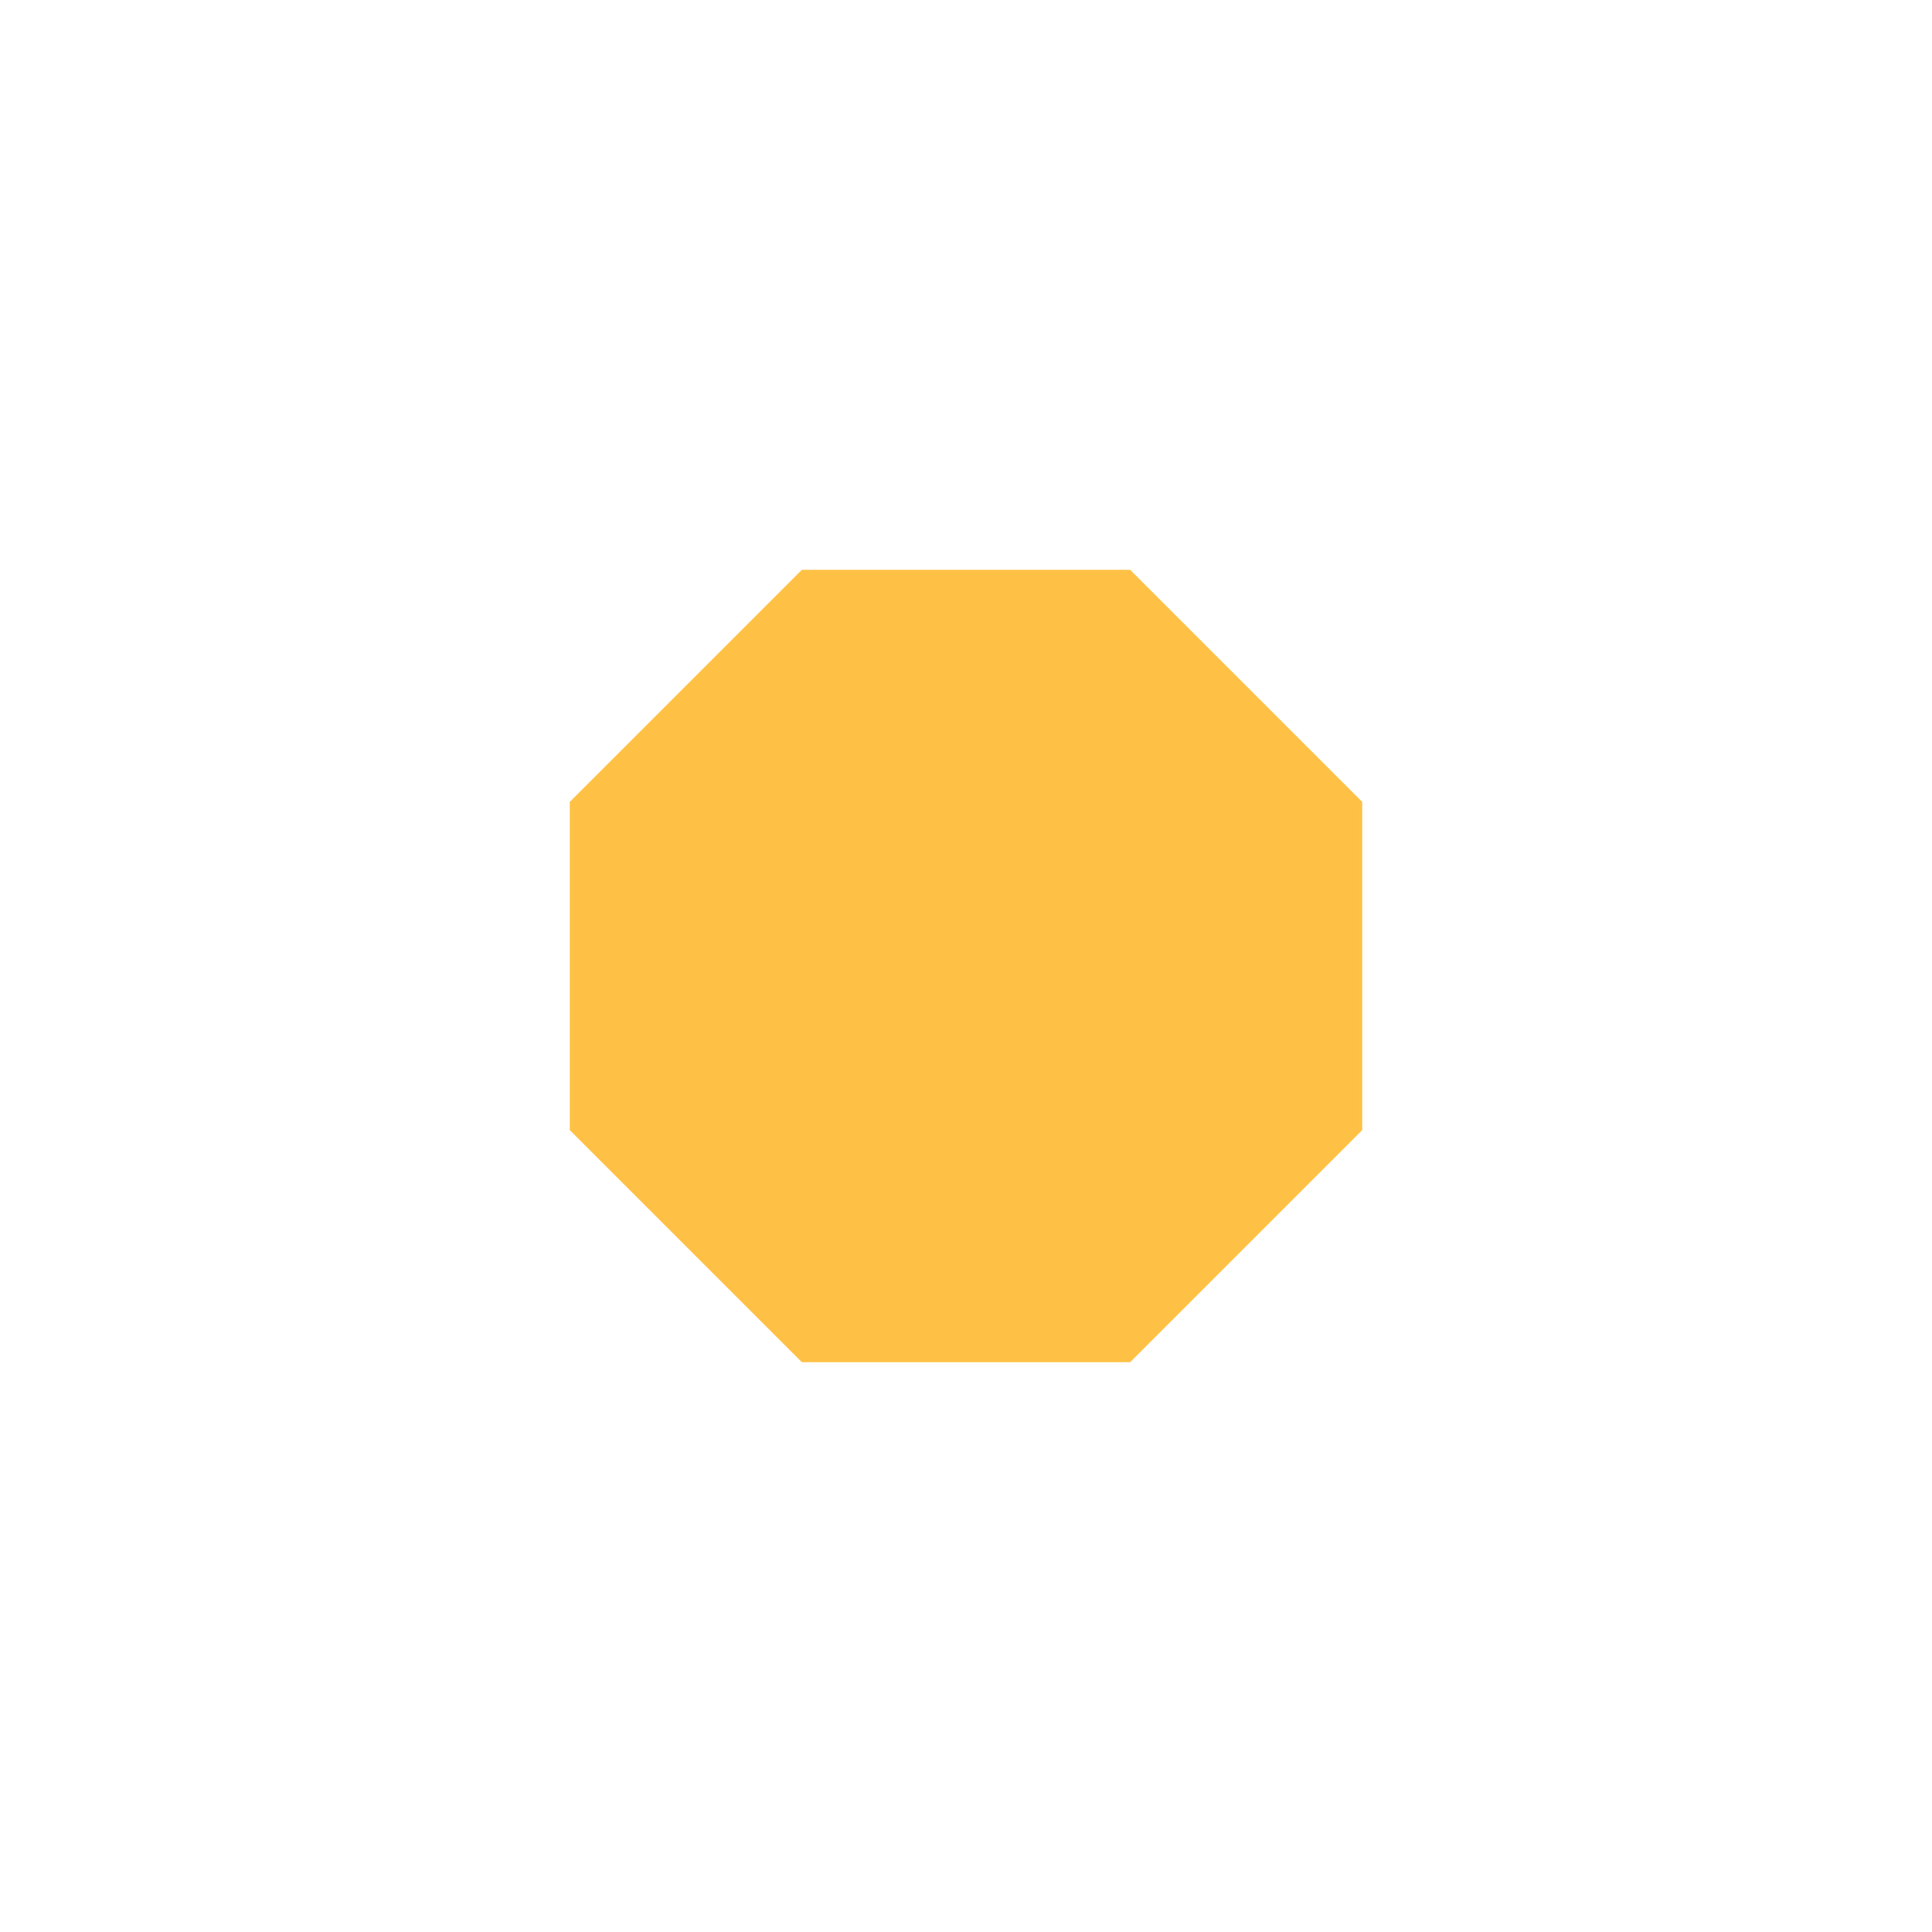
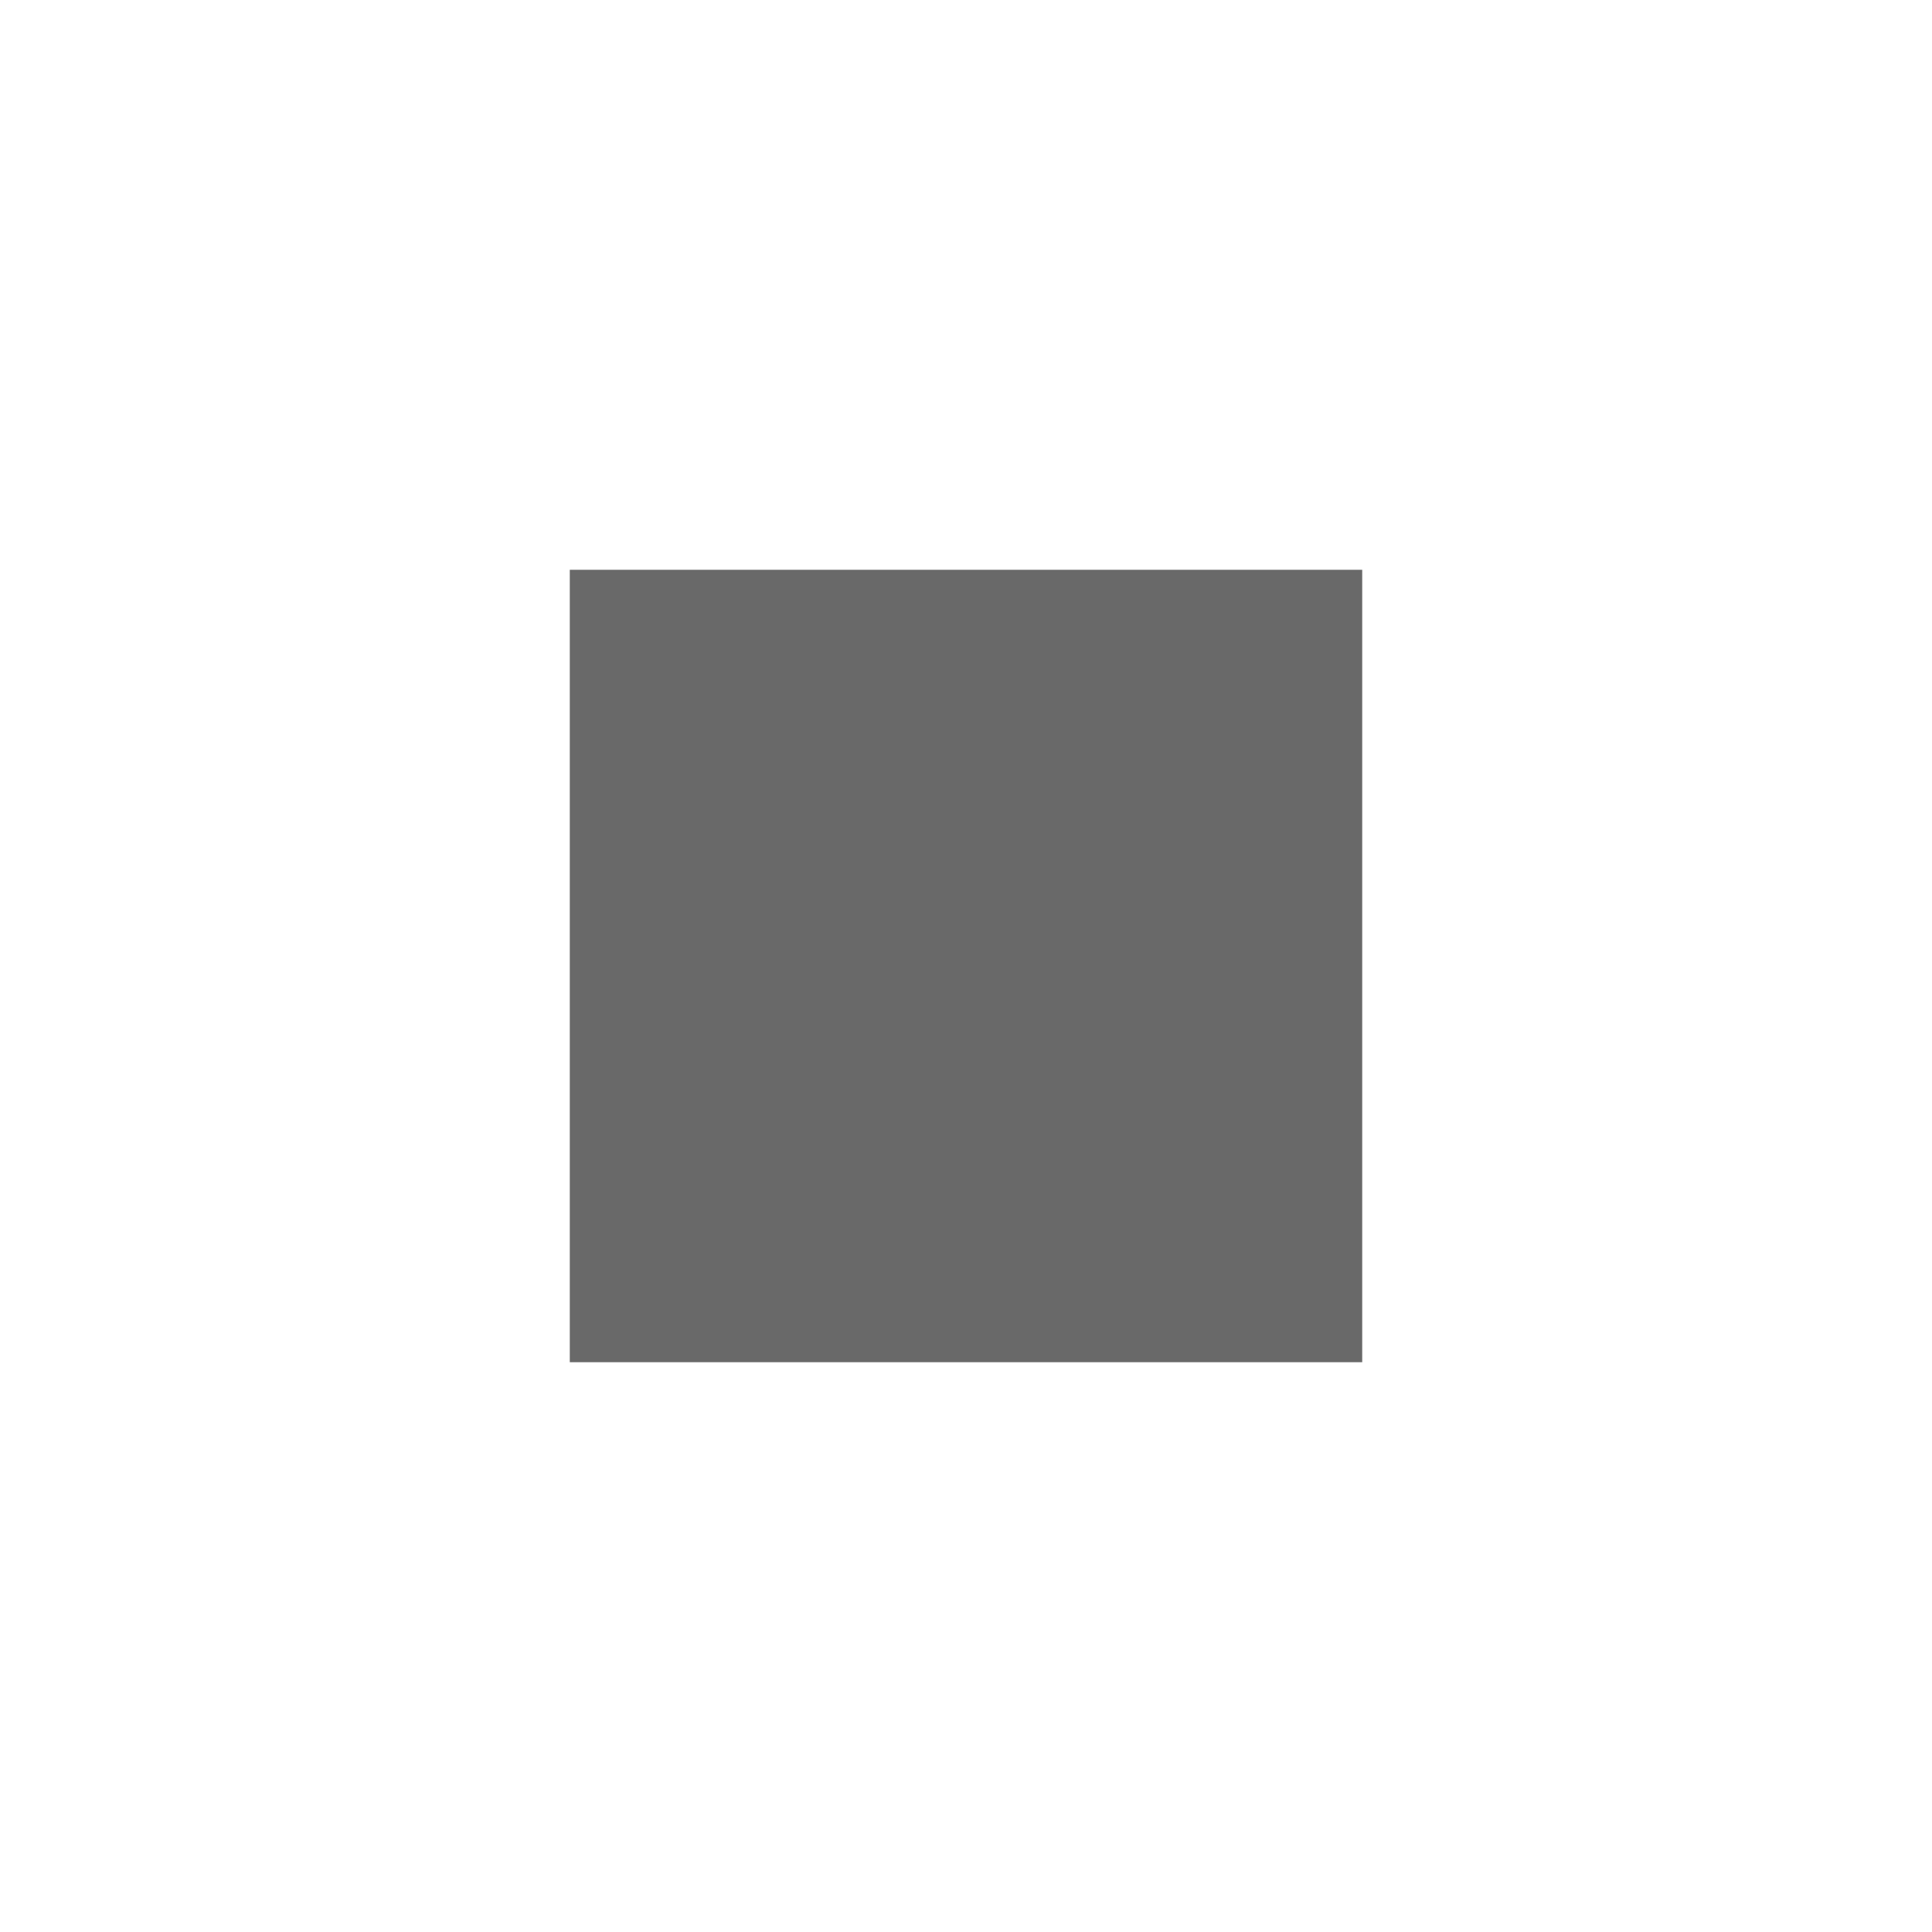
<svg xmlns="http://www.w3.org/2000/svg" width="1024" height="1024" viewBox="0 0 1024 1024">
  <defs>
    <clipPath id="clip-Zeichenfläche_1">
      <rect width="1024" height="1024" />
    </clipPath>
  </defs>
  <g id="Zeichenfläche_1" data-name="Zeichenfläche – 1" clip-path="url(#clip-Zeichenfläche_1)">
-     <path id="Polygon_1" data-name="Polygon 1" d="M296.985,0,420,123.015v173.97L296.985,420H123.015L0,296.985V123.015L123.015,0Z" transform="translate(302 302)" fill="#FFC145 " />
+     <rect id="Rechteck_1" data-name="Rechteck 1" width="420" height="420" transform="translate(302 302)" fill="#696969 " />
  </g>
</svg>
